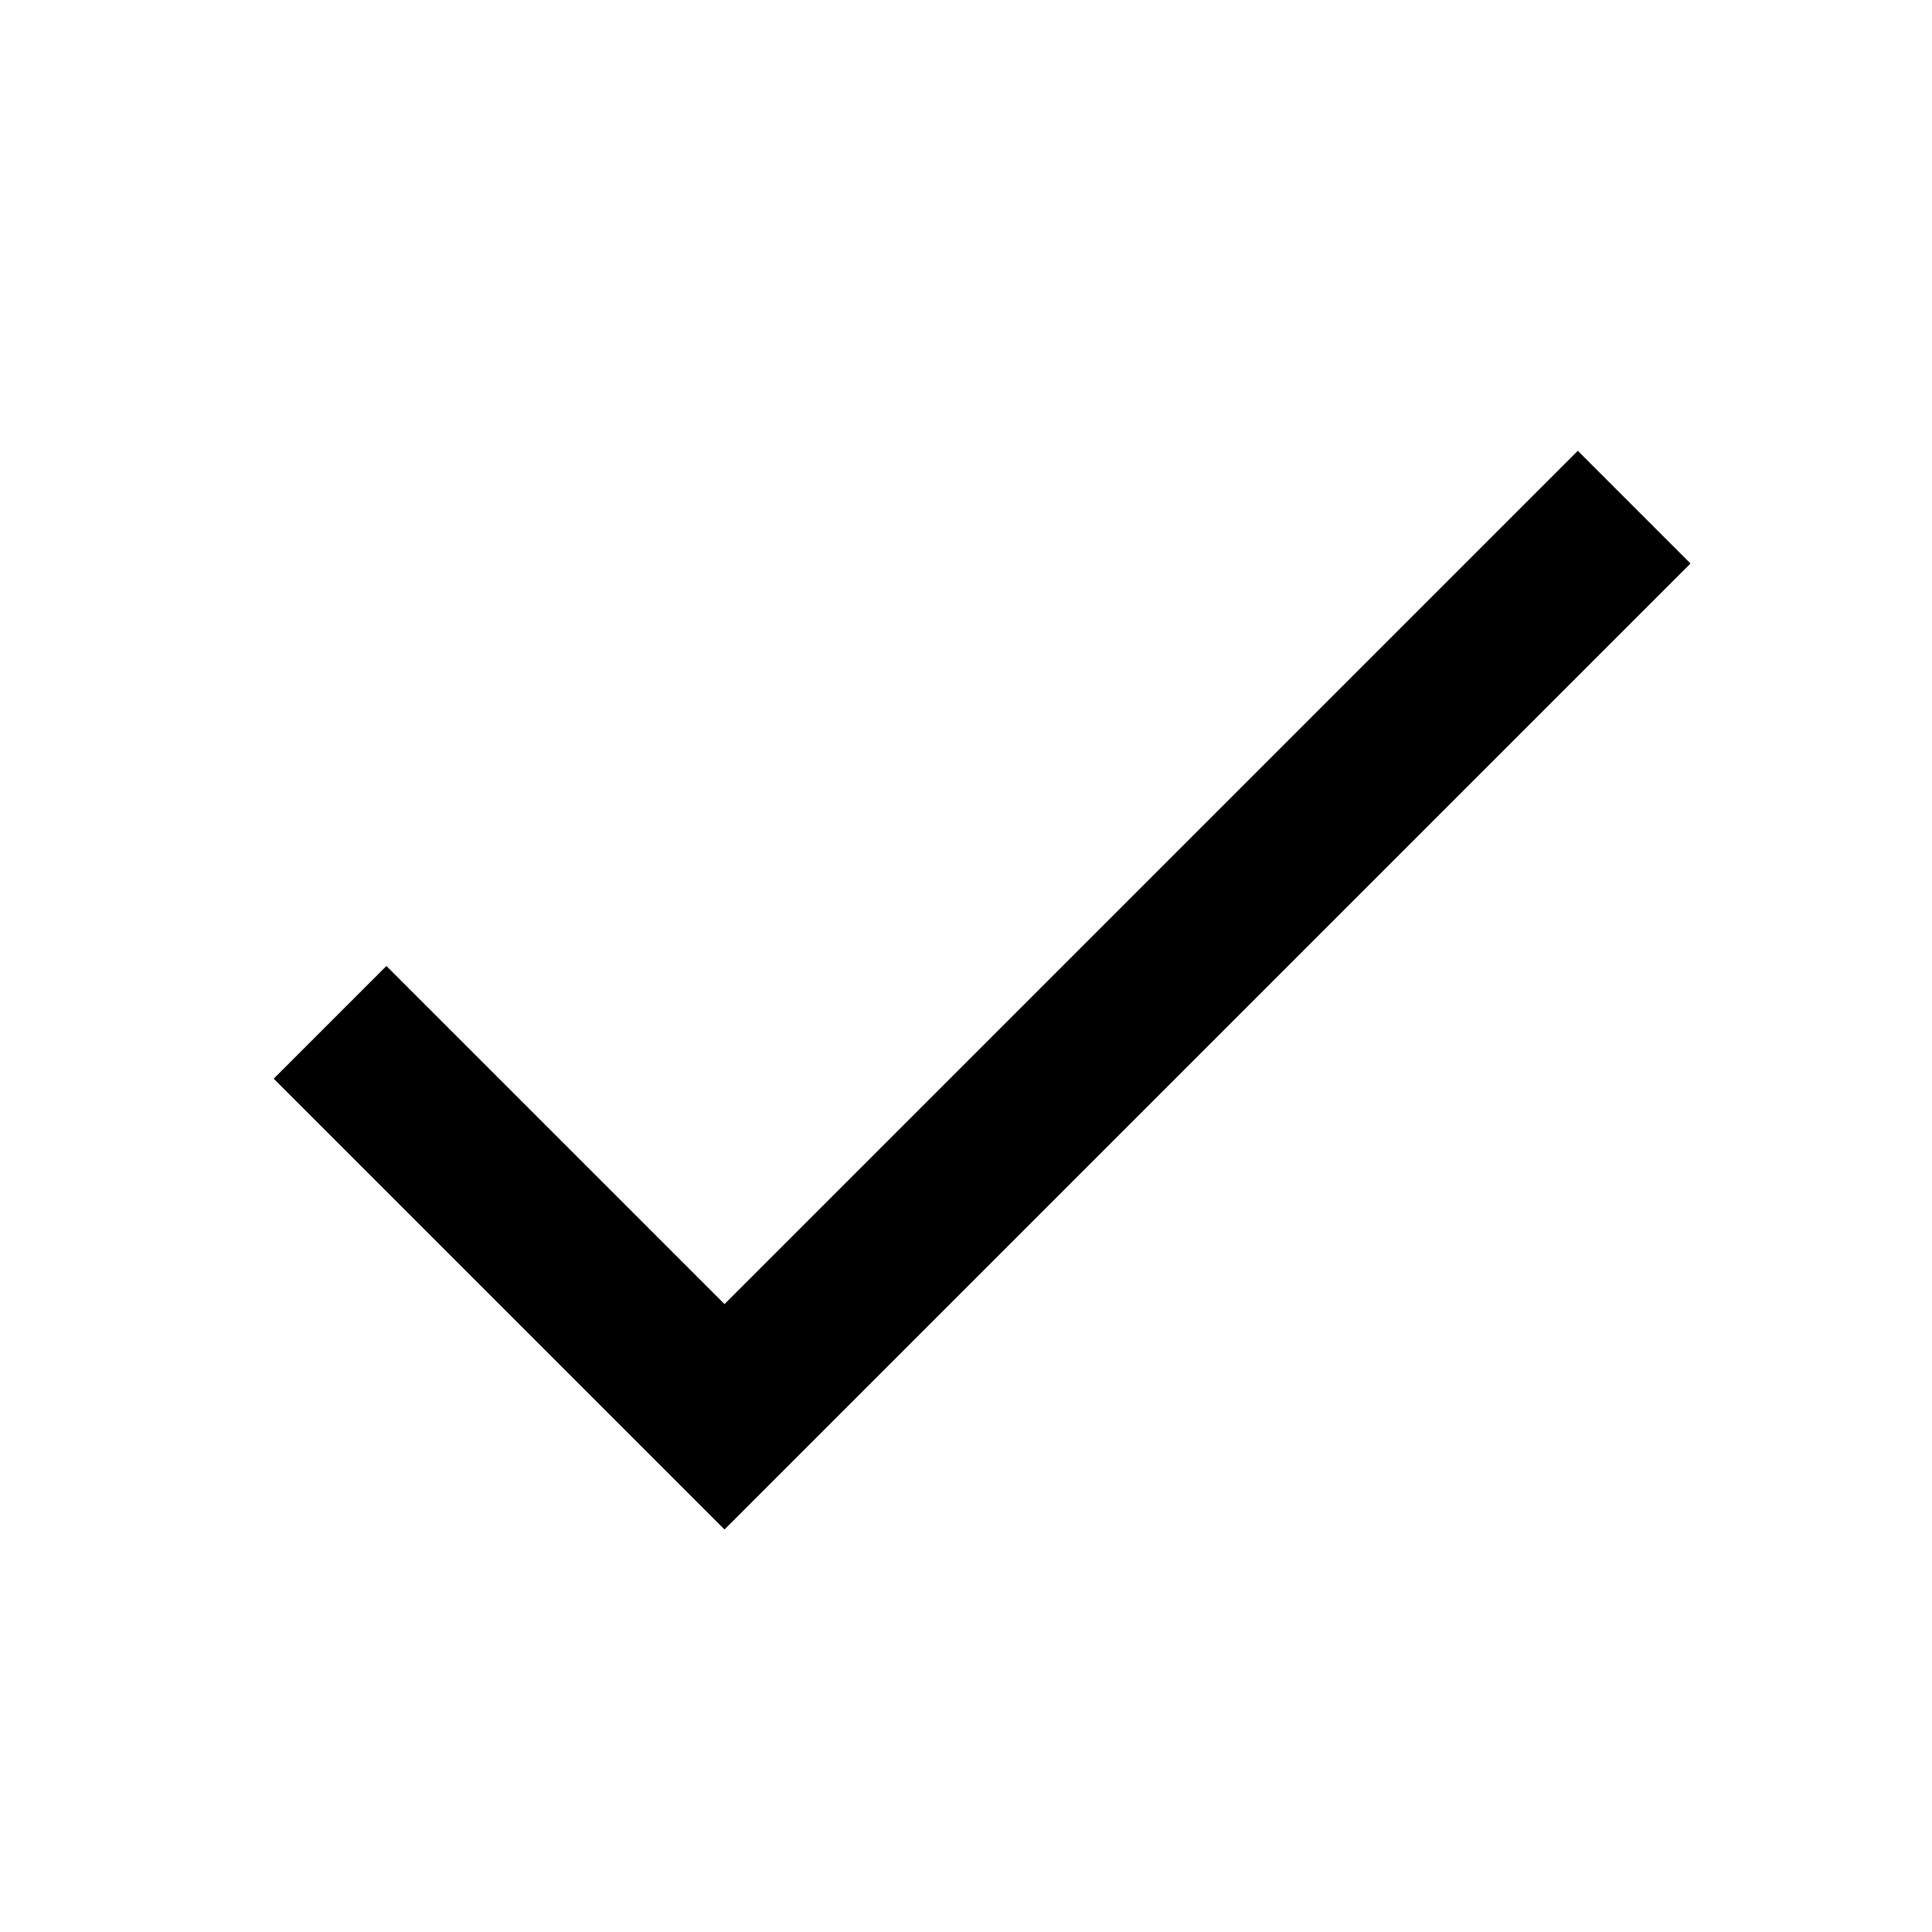
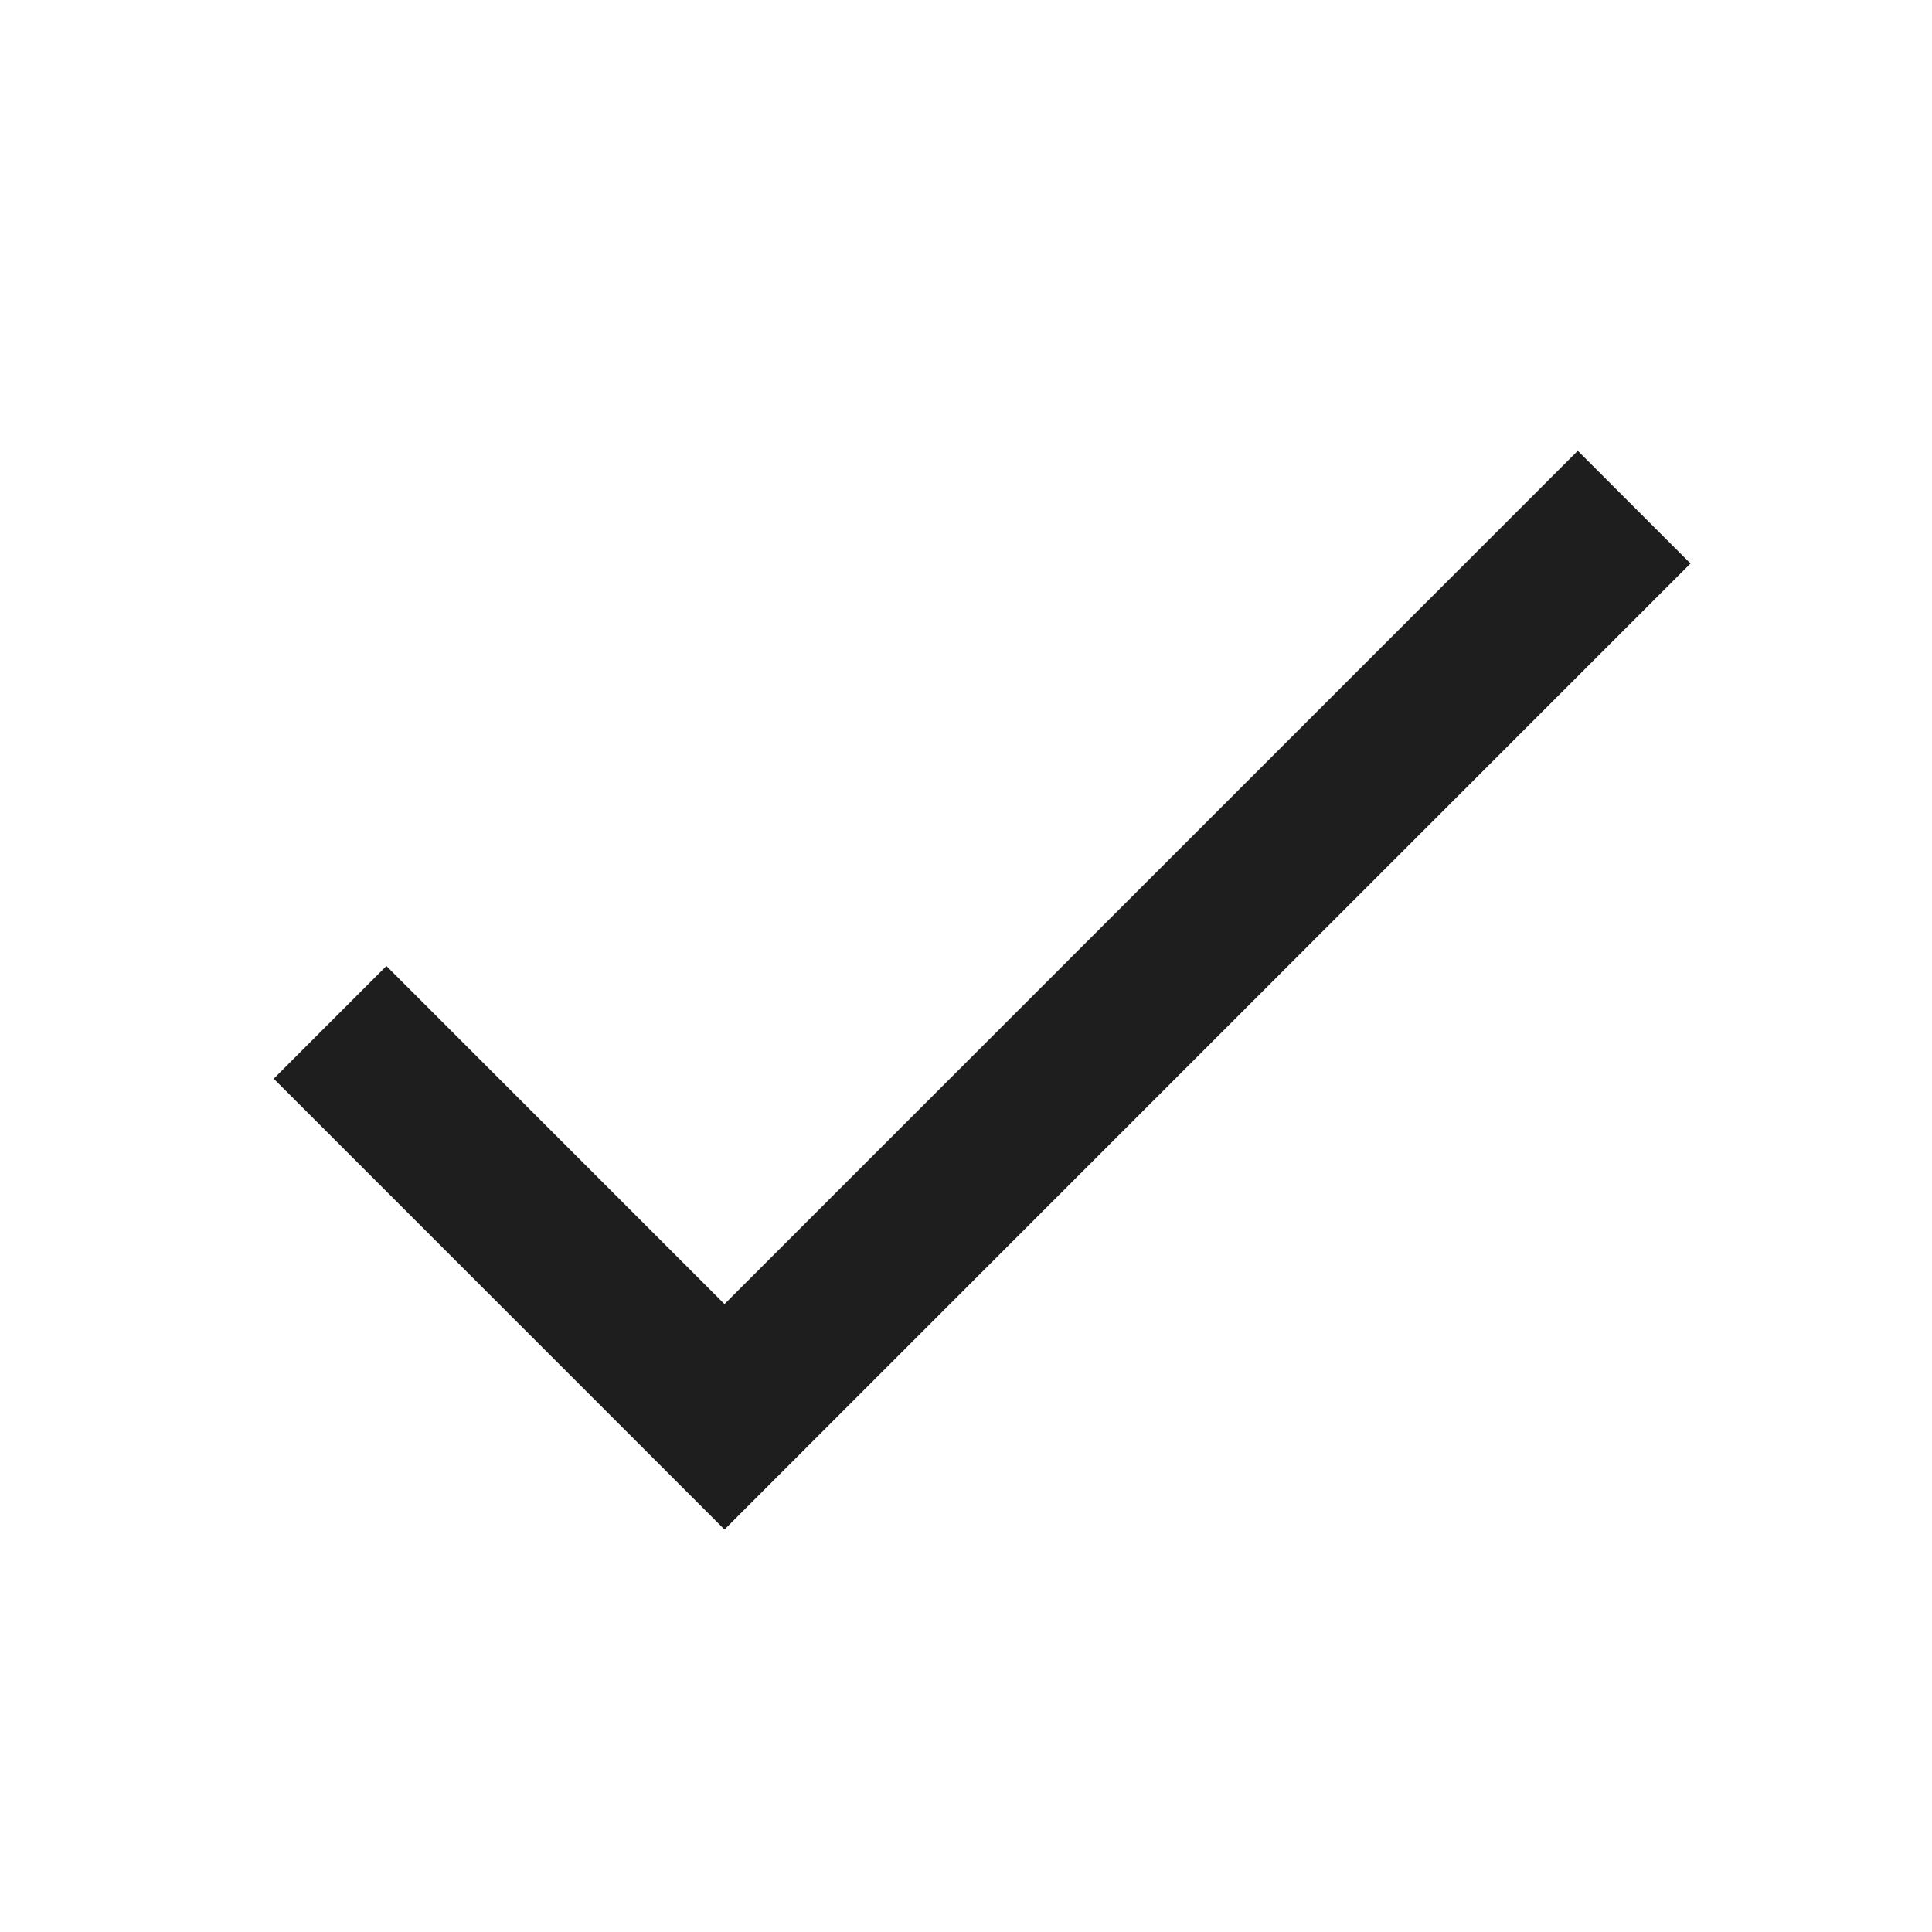
- <svg xmlns="http://www.w3.org/2000/svg" viewBox="0 0 24 24" fill="black" width="1.5em" height="1.5em">
+ <svg xmlns="http://www.w3.org/2000/svg" viewBox="0 0 24 24" fill="#1E1E1E" width="1.5em" height="1.5em">
  <path d="M0 0h24v24H0V0z" fill="none" />
  <path d="M9 16.2L4.8 12l-1.4 1.4L9 19 21 7l-1.4-1.4L9 16.2z" />
</svg>
